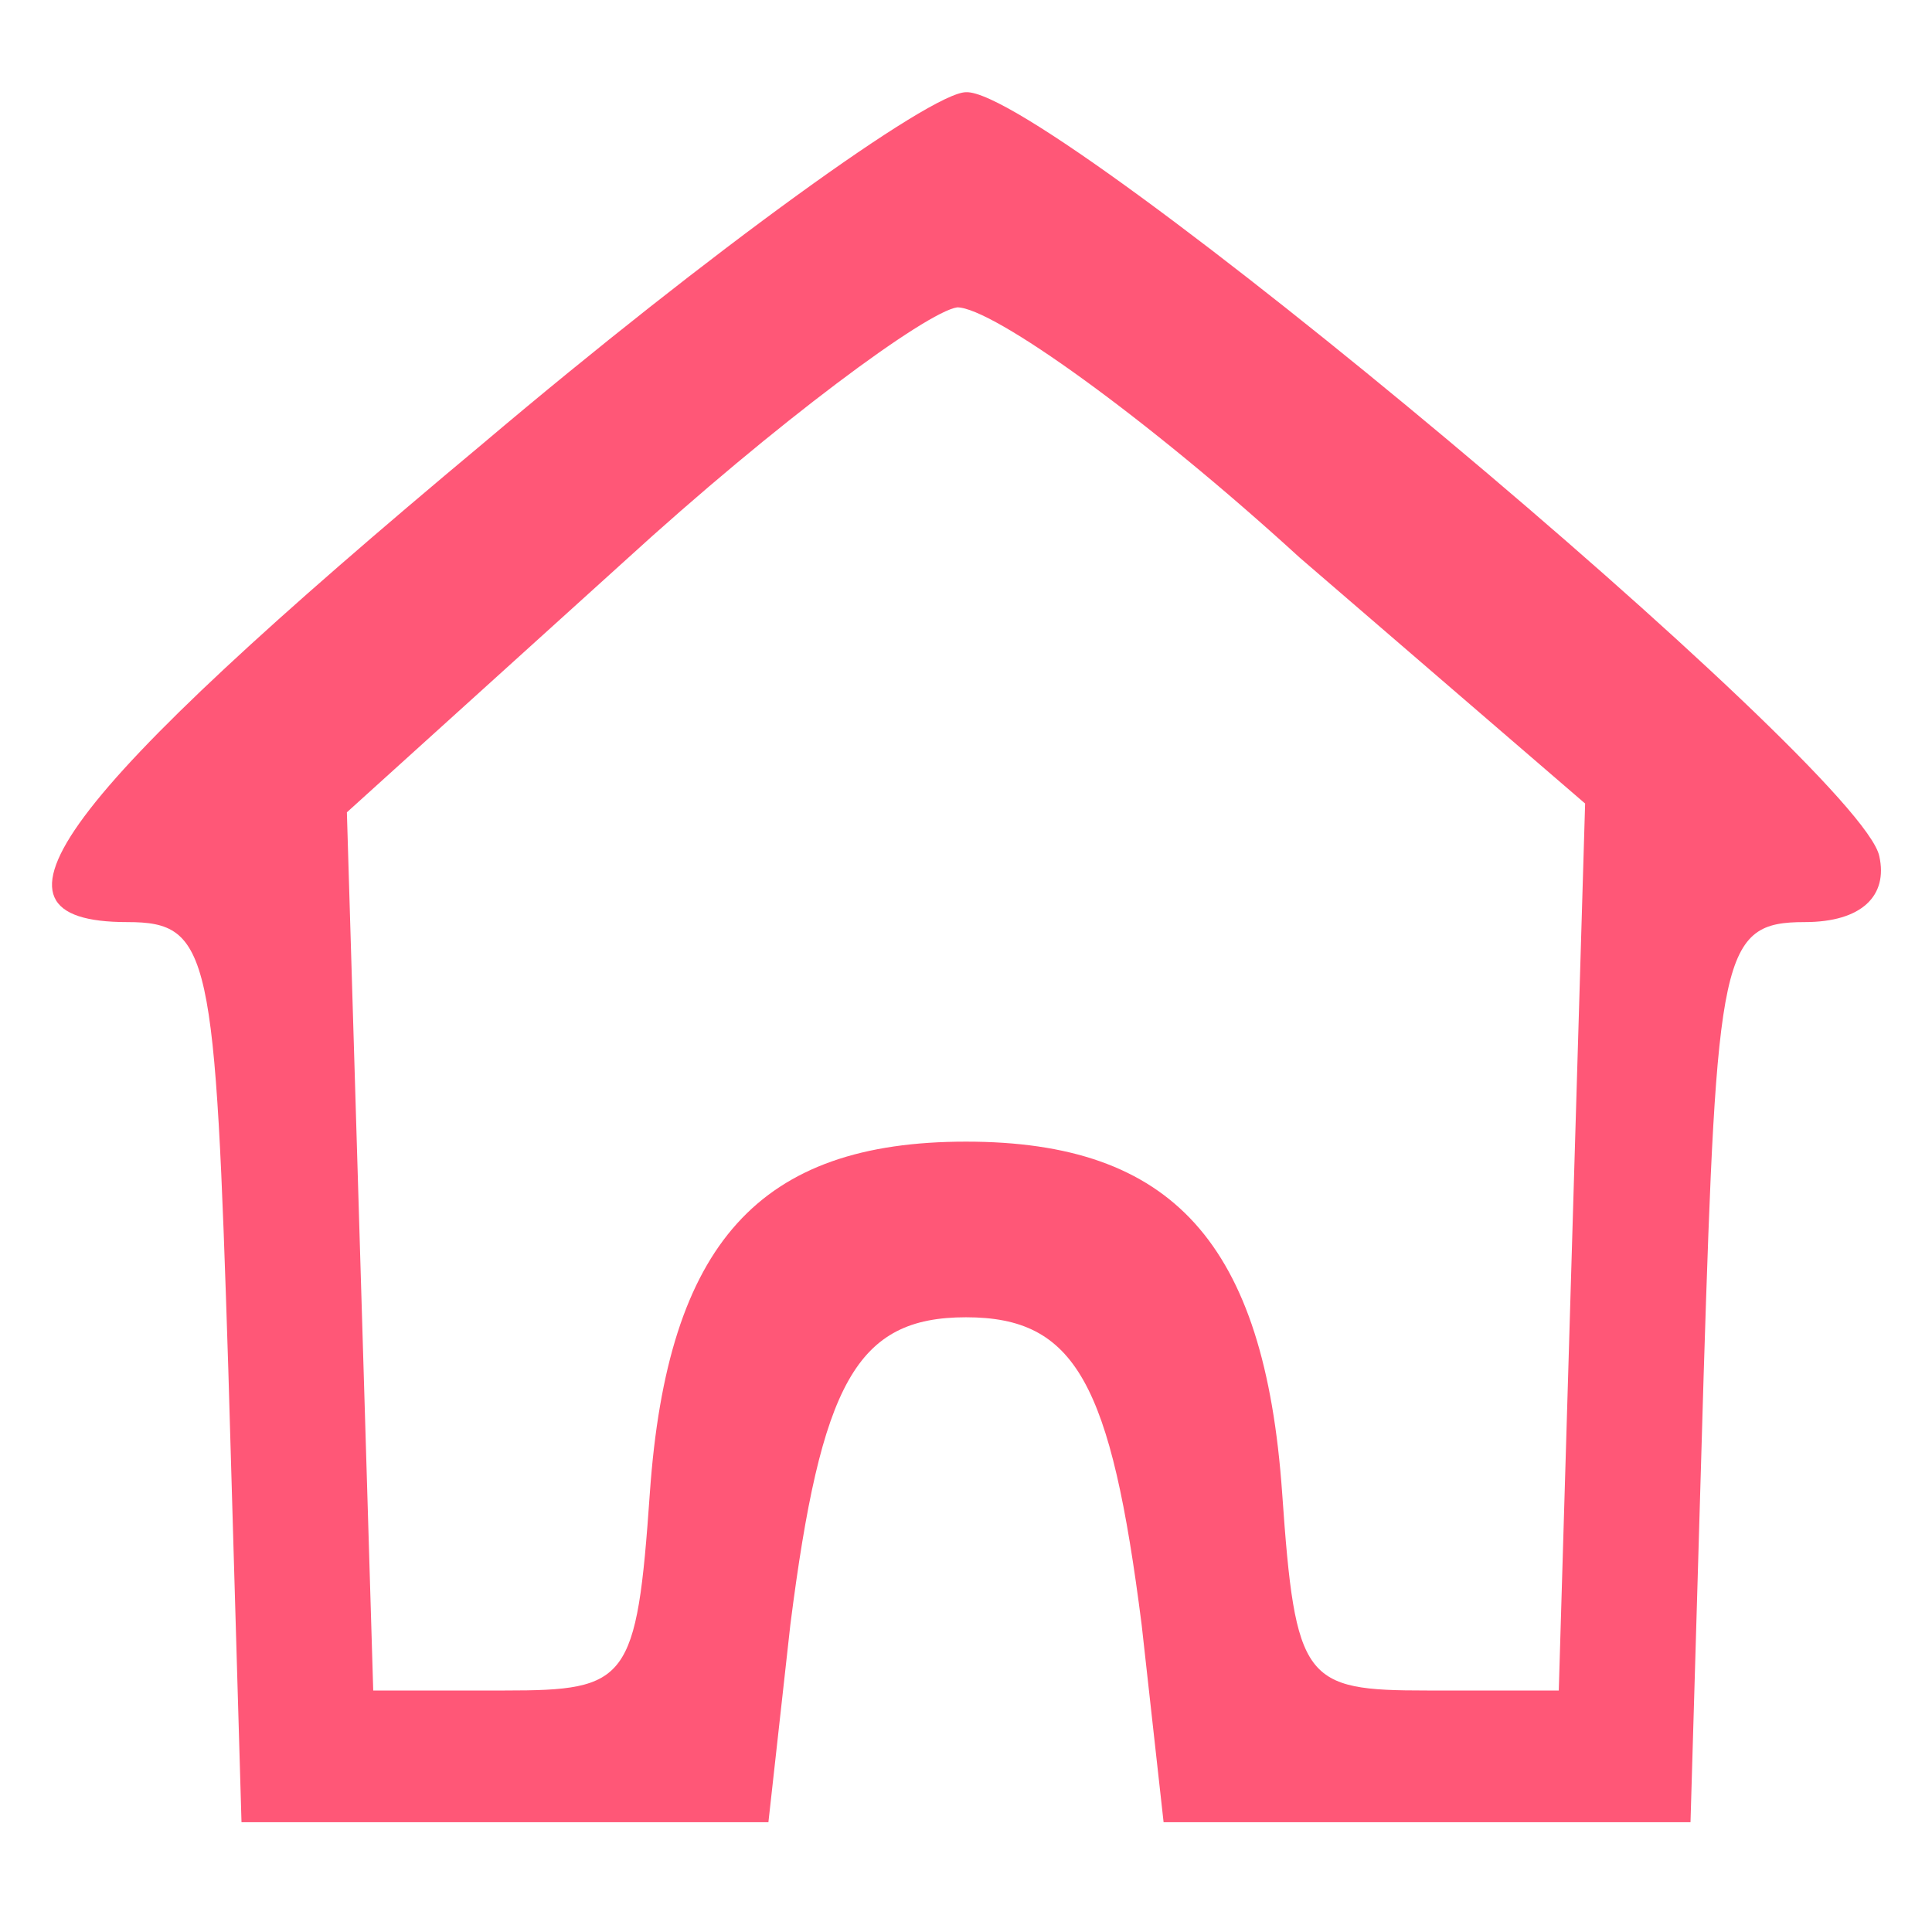
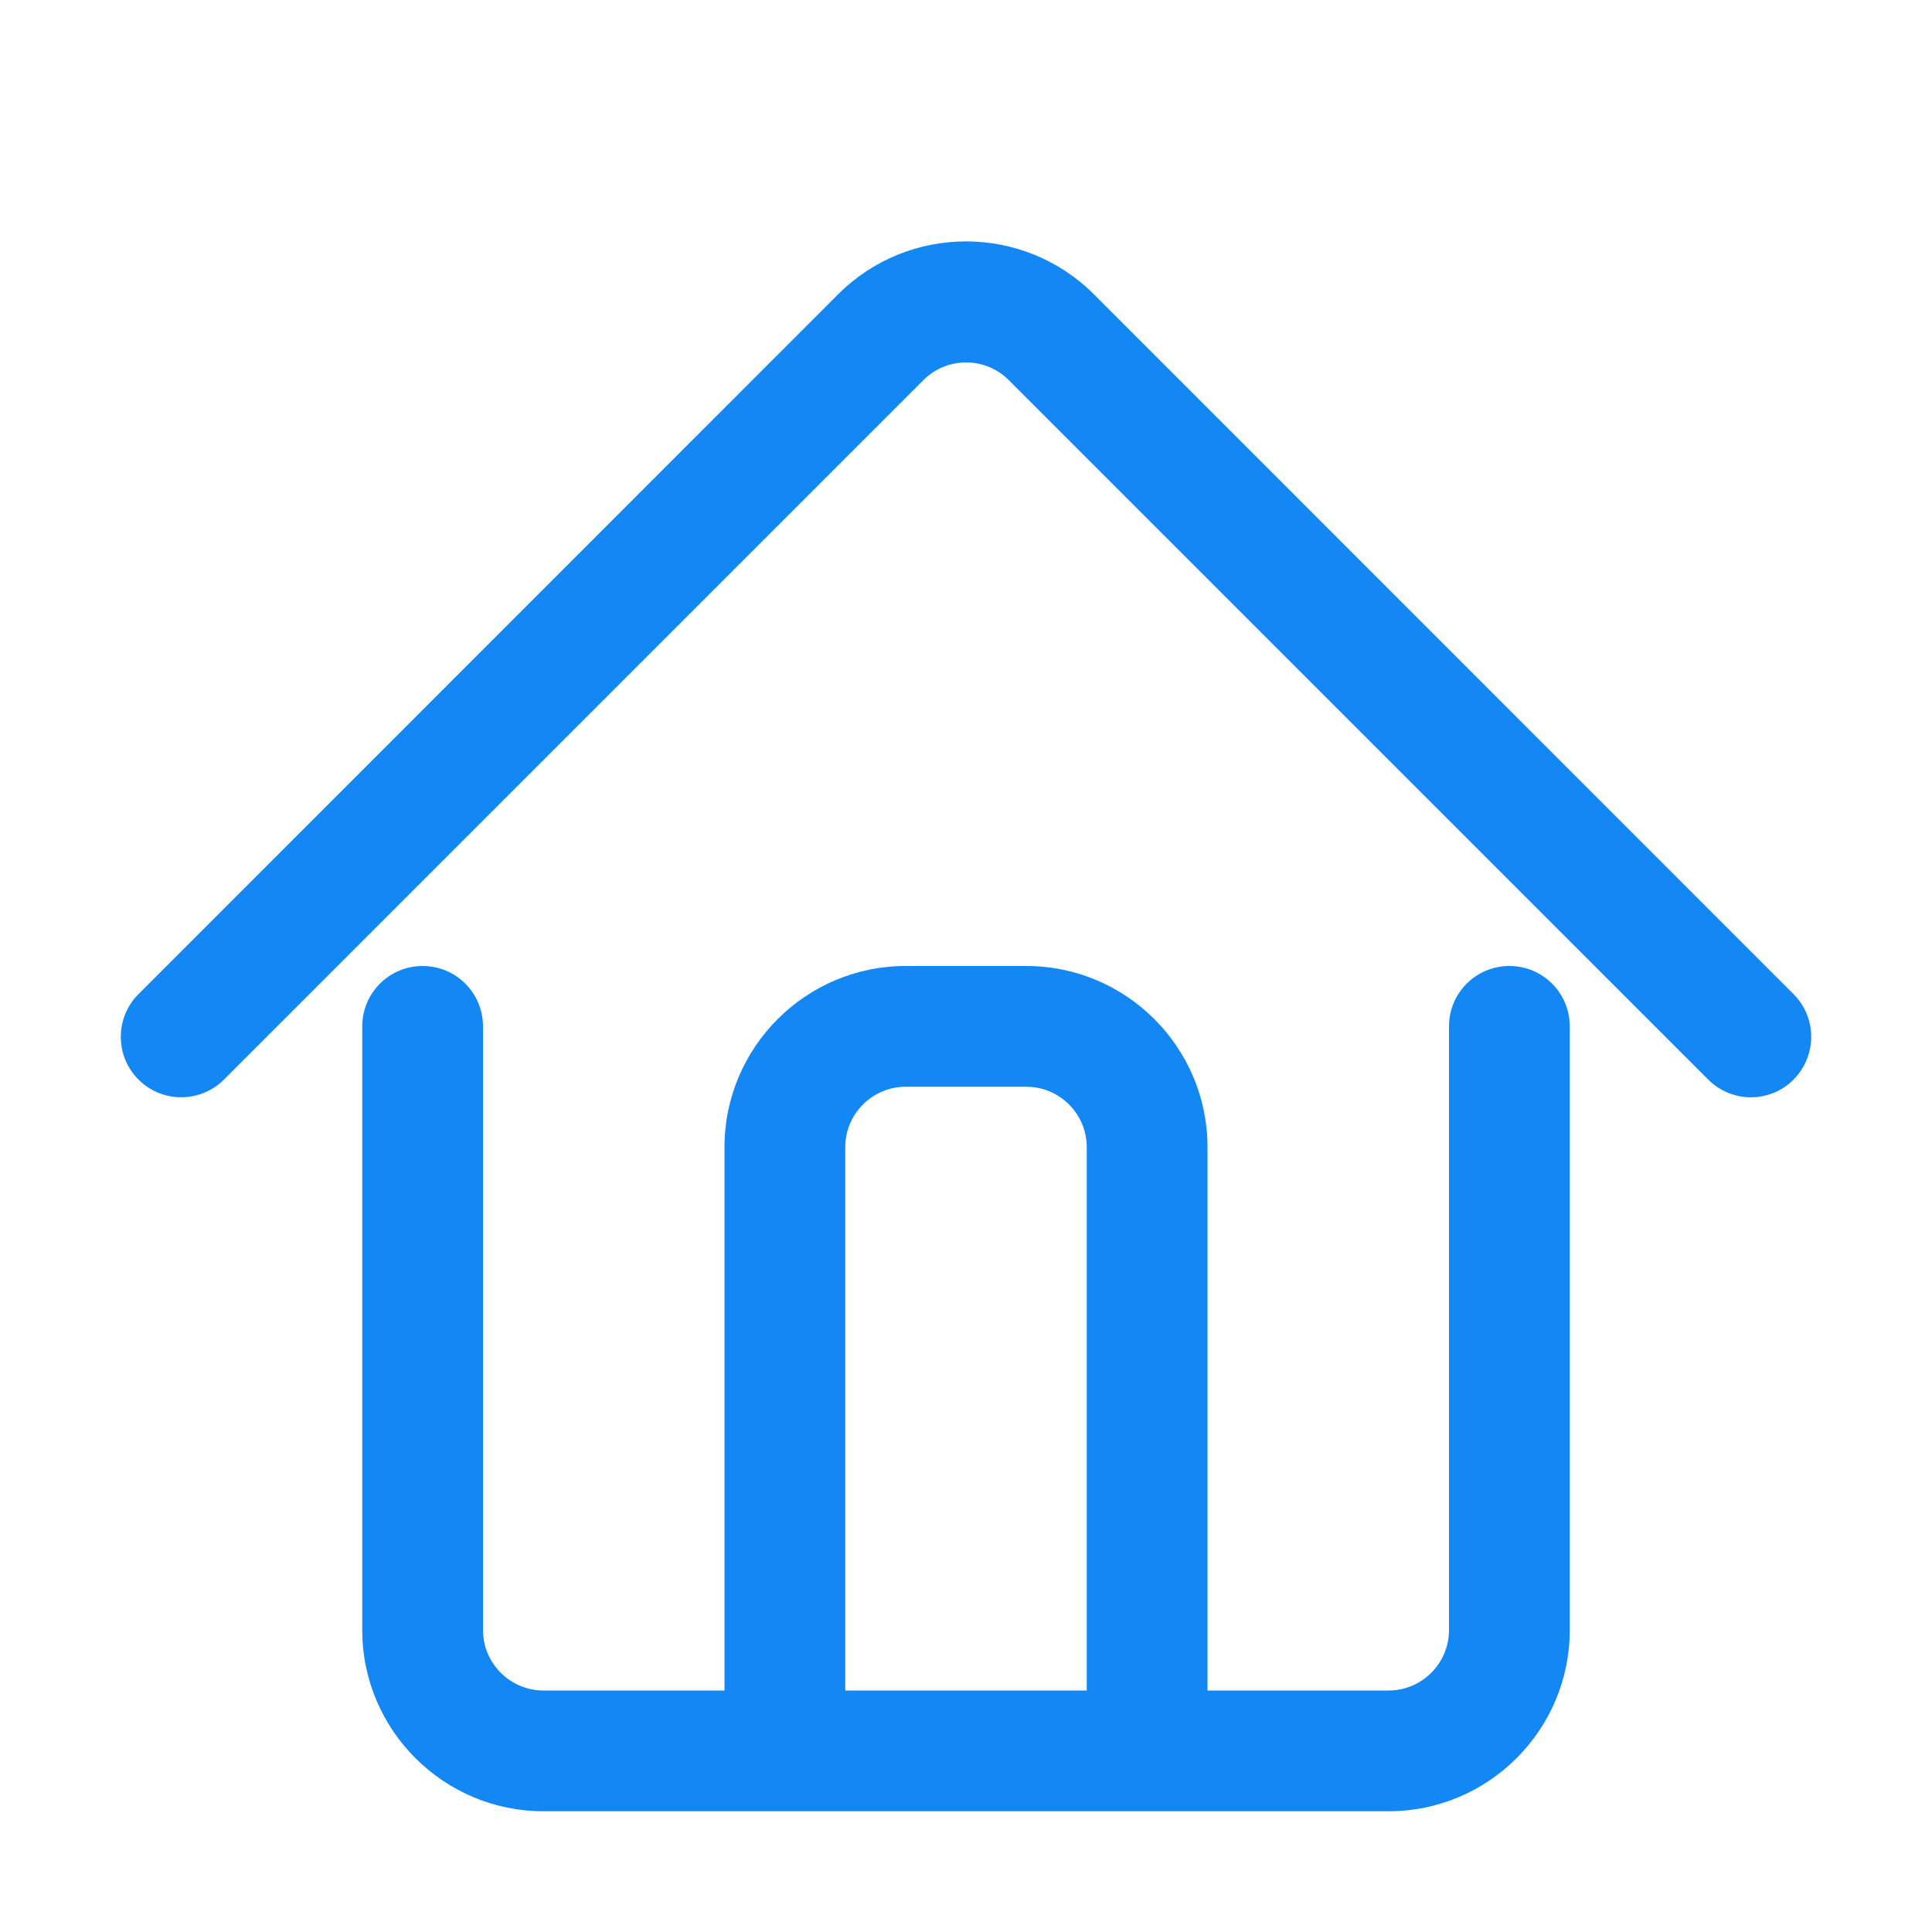
- <svg xmlns="http://www.w3.org/2000/svg" version="1.0" width="44pt" height="44pt" viewBox="0 0 44 44" preserveAspectRatio="xMidYMid meet">
-   <g transform="translate(0,44) scale(0.1,-0.1)" fill="#ff5777" stroke="none">
-     <path d="M110 339 c-97 -81 -118 -109 -81 -109 19 0 20 -7 23 -102 l3 -103 60 0 60 0 5 45 c7 55 15 70 40 70 25 0 33 -15 40 -70 l5 -45 60 0 60 0 3 102 c3 96 4 103 23 103 13 0 19 6 17 15 -4 20 -189 175 -208 174 -8 0 -58 -36 -110 -80z m186 -26 l65 -56 -3 -101 -3 -101 -30 0 c-28 0 -30 2 -33 45 -4 57 -25 80 -72 80 -47 0 -68 -23 -72 -80 -3 -43 -5 -45 -33 -45 l-30 0 -3 100 -3 100 63 57 c35 32 69 57 76 58 8 0 43 -25 78 -57z" />
-   </g>
+ <svg xmlns="http://www.w3.org/2000/svg" class="icon" style="width: 5em; height: 5em;vertical-align: middle;overflow: hidden;" viewBox="0 0 1024 1024" version="1.1">
+   <path d="M950.6 526.9L579.8 156c-37.4-37.4-98.2-37.4-135.6 0L73.4 526.9c-12.5 12.5-12.5 32.8 0 45.3s32.8 12.5 45.3 0l370.8-370.8c12.4-12.4 32.7-12.4 45.1 0l370.8 370.8c6.2 6.2 14.4 9.4 22.6 9.4s16.4-3.1 22.6-9.4c12.5-12.6 12.5-32.8 0-45.3zM800 512c-17.7 0-32 14.3-32 32v320c0 17.6-14.4 32-32 32h-96V608c0-52.9-43.1-96-96-96h-64c-52.9 0-96 43.1-96 96v288h-96c-17.6 0-32-14.4-32-32V544c0-17.7-14.3-32-32-32s-32 14.3-32 32v320c0 52.9 43.1 96 96 96h448c52.9 0 96-43.1 96-96V544c0-17.7-14.3-32-32-32zM448 896V608c0-17.6 14.4-32 32-32h64c17.6 0 32 14.4 32 32v288H448z" fill="#1387F4" />
</svg>
